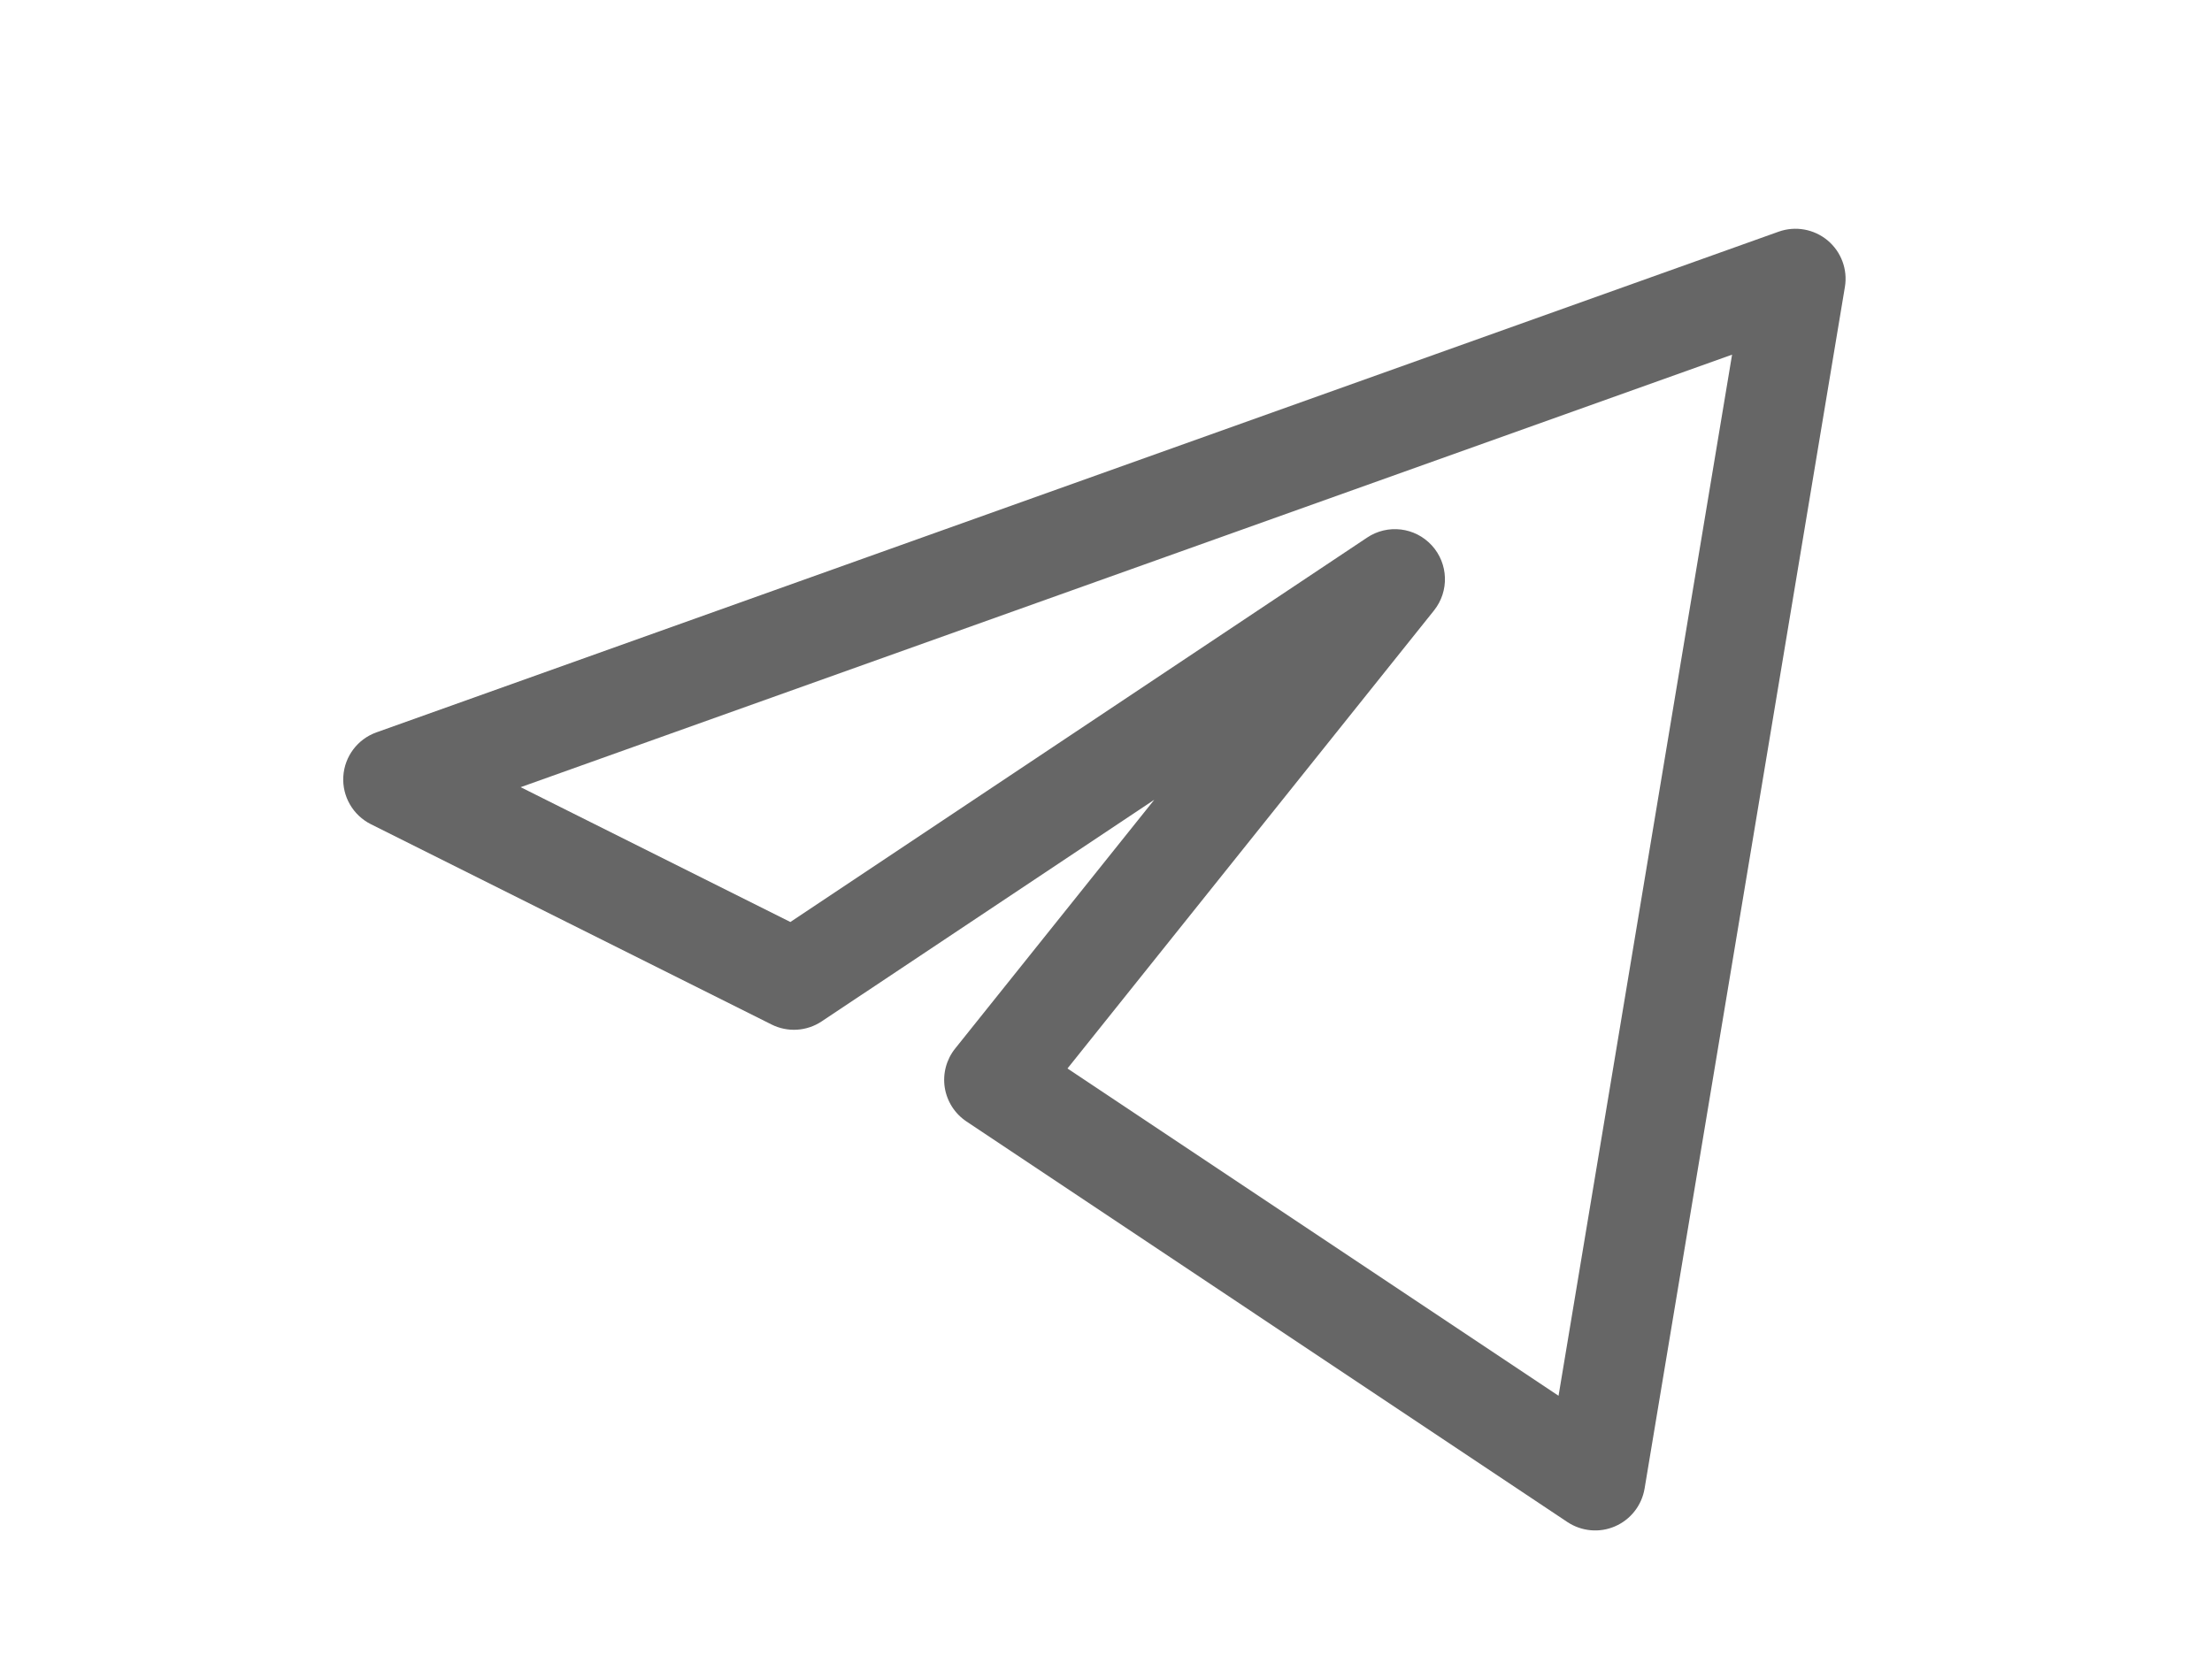
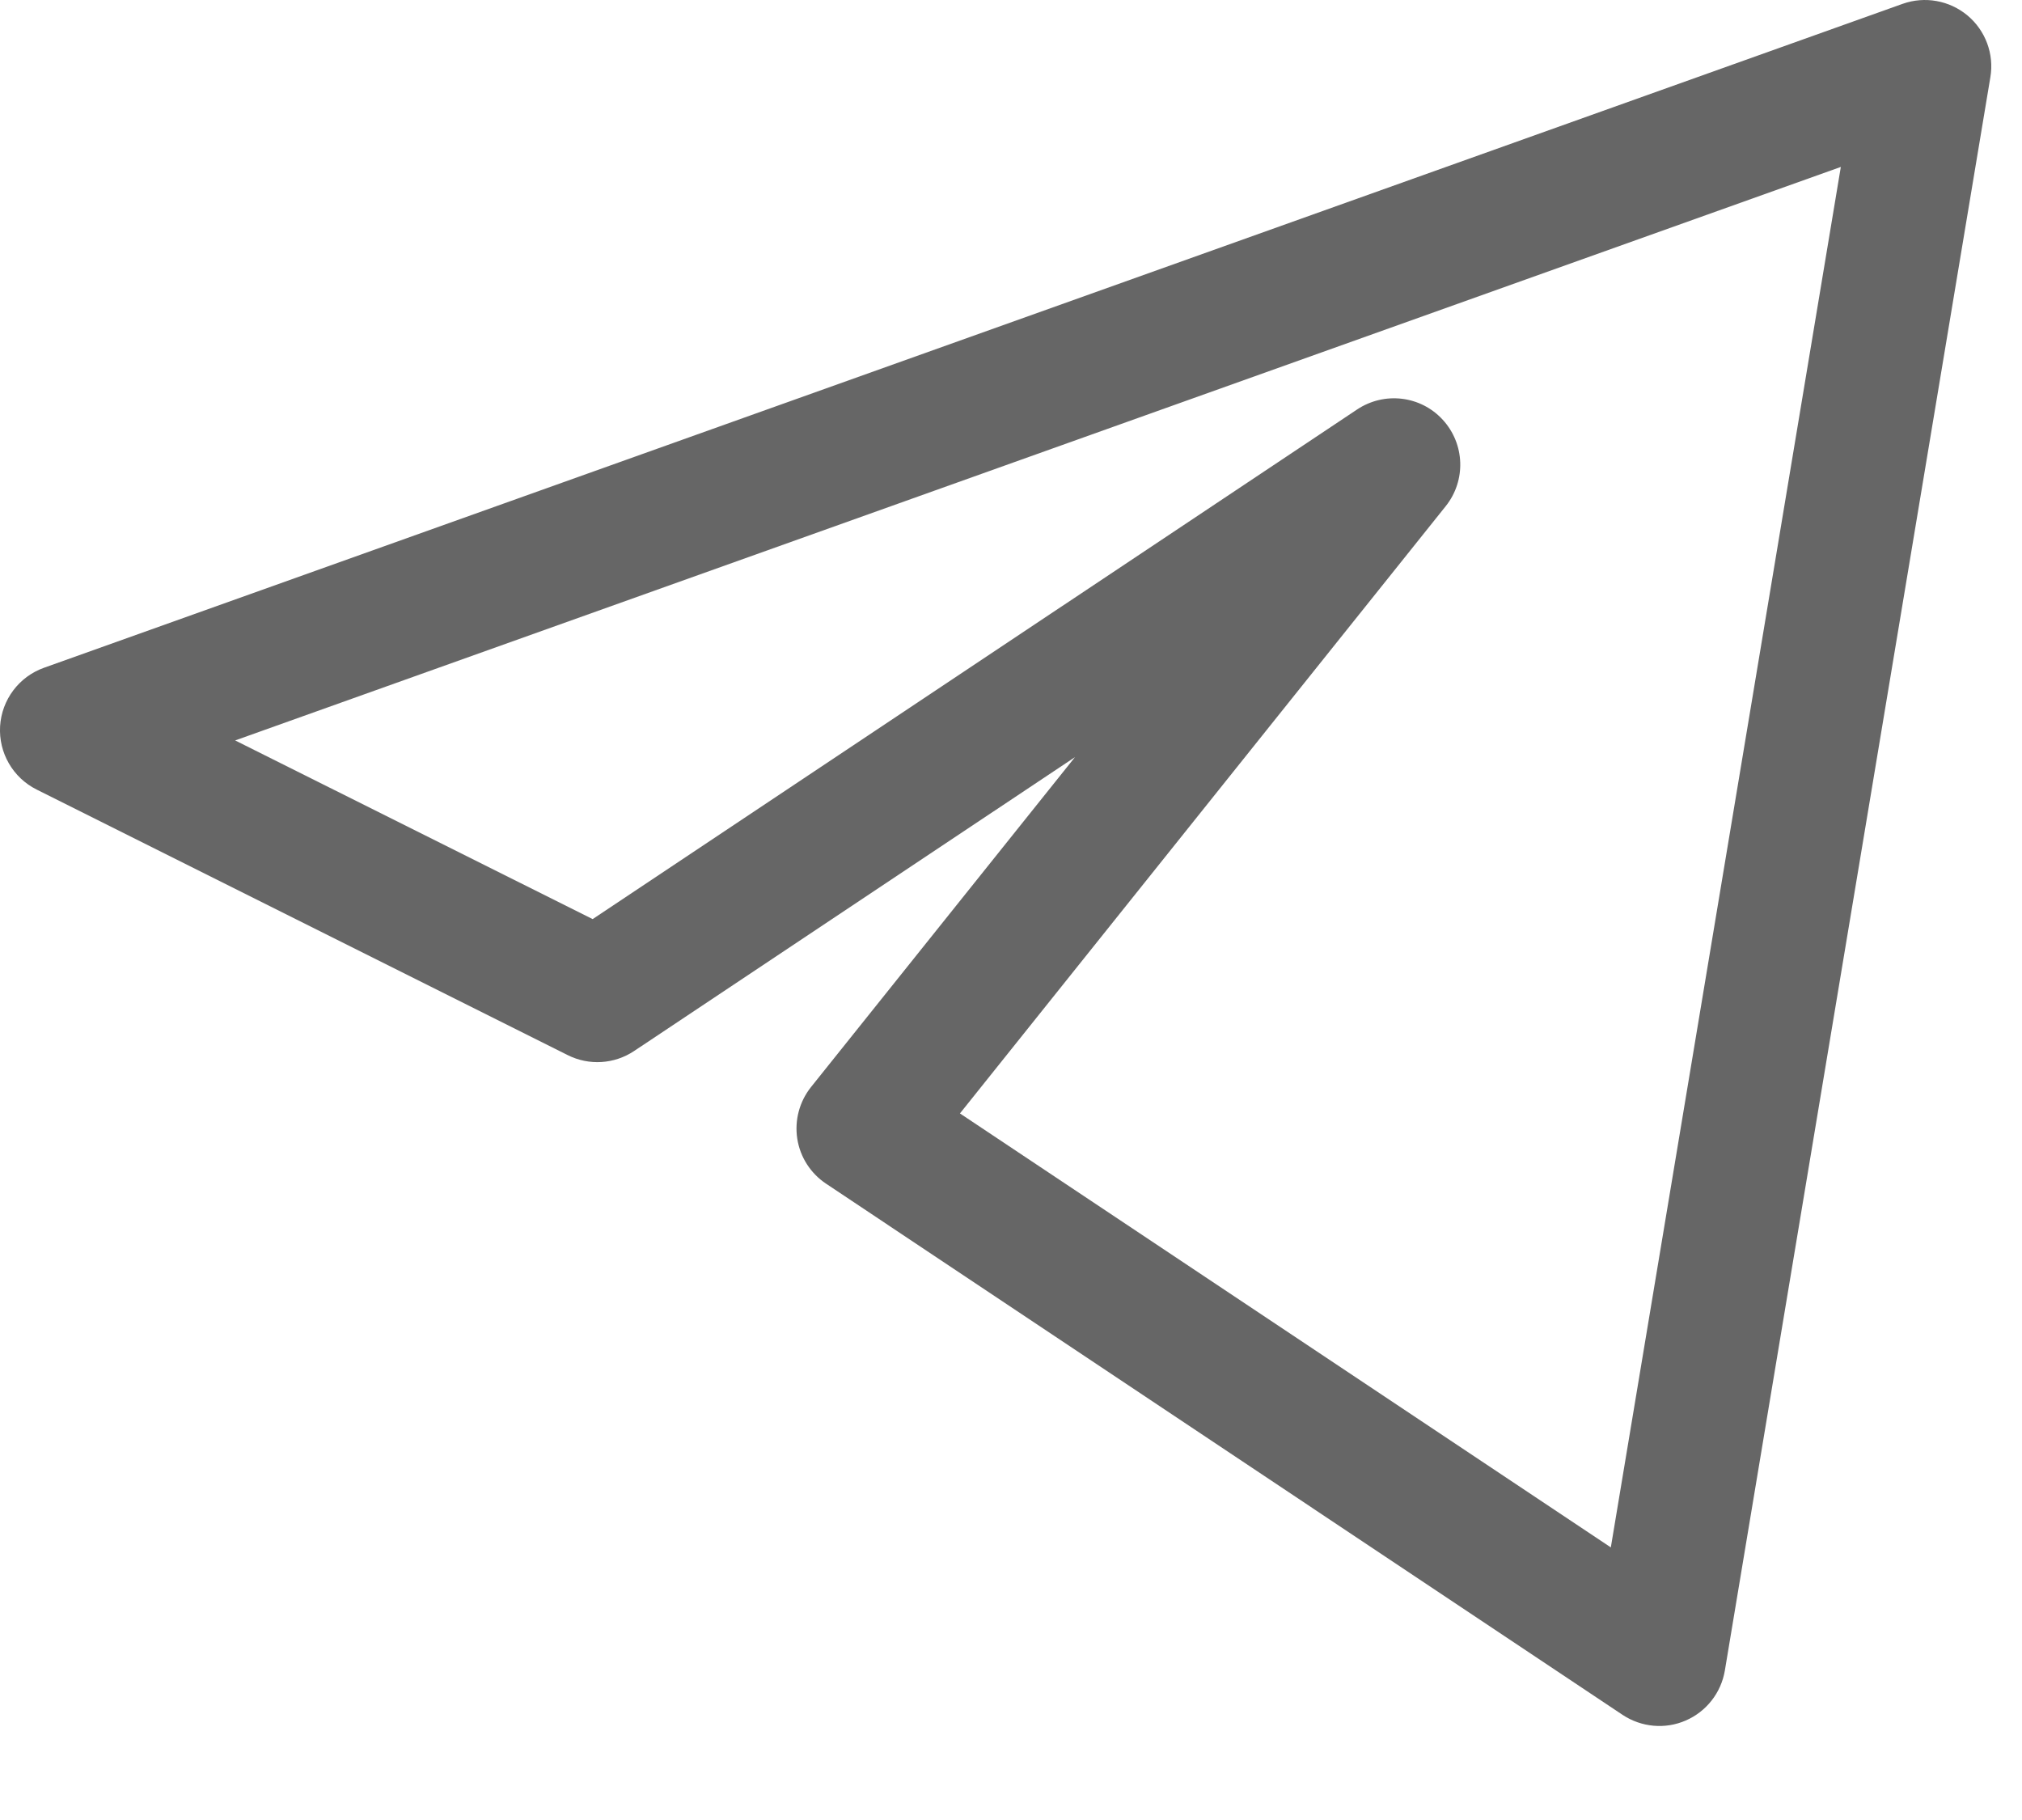
- <svg xmlns="http://www.w3.org/2000/svg" width="29" height="22" viewBox="0 0 29 22" fill="none">
-   <path fill-rule="evenodd" clip-rule="evenodd" d="M23.961 3.153C24.139 3.302 24.226 3.535 24.187 3.764L21.561 19.521C21.524 19.741 21.379 19.927 21.174 20.016C20.97 20.105 20.735 20.083 20.549 19.96L12.671 14.707C12.518 14.605 12.415 14.444 12.386 14.262C12.358 14.08 12.407 13.895 12.522 13.751L15.133 10.488L10.773 13.394C10.577 13.525 10.326 13.541 10.115 13.435L4.863 10.809C4.628 10.691 4.485 10.445 4.501 10.182C4.517 9.92 4.688 9.692 4.936 9.604L23.319 3.038C23.538 2.96 23.782 3.004 23.961 3.153ZM6.826 10.323L10.362 12.091L17.923 7.05C18.192 6.87 18.552 6.913 18.771 7.152C18.99 7.391 19.002 7.753 18.8 8.006L13.995 14.012L20.433 18.304L22.708 4.651L6.826 10.323Z" fill="#666666" />
+ <svg xmlns="http://www.w3.org/2000/svg" width="20" height="18" viewBox="0 0 20 18" fill="none">
+   <path fill-rule="evenodd" clip-rule="evenodd" d="M19.461 0.153C19.639 0.302 19.726 0.535 19.687 0.764L17.061 16.521C17.024 16.741 16.879 16.927 16.674 17.016C16.47 17.105 16.235 17.083 16.049 16.96L8.171 11.707C8.018 11.605 7.914 11.444 7.886 11.262C7.858 11.08 7.907 10.895 8.022 10.751L10.633 7.488L6.273 10.394C6.077 10.525 5.826 10.541 5.615 10.435L0.363 7.809C0.128 7.692 -0.015 7.445 0.001 7.182C0.017 6.92 0.188 6.692 0.436 6.604L18.819 0.038C19.038 -0.04 19.282 0.004 19.461 0.153ZM2.326 7.323L5.862 9.09L13.423 4.05C13.693 3.87 14.053 3.913 14.271 4.152C14.49 4.391 14.502 4.753 14.3 5.006L9.495 11.012L15.933 15.304L18.208 1.651L2.326 7.323Z" fill="#666666" />
</svg>
